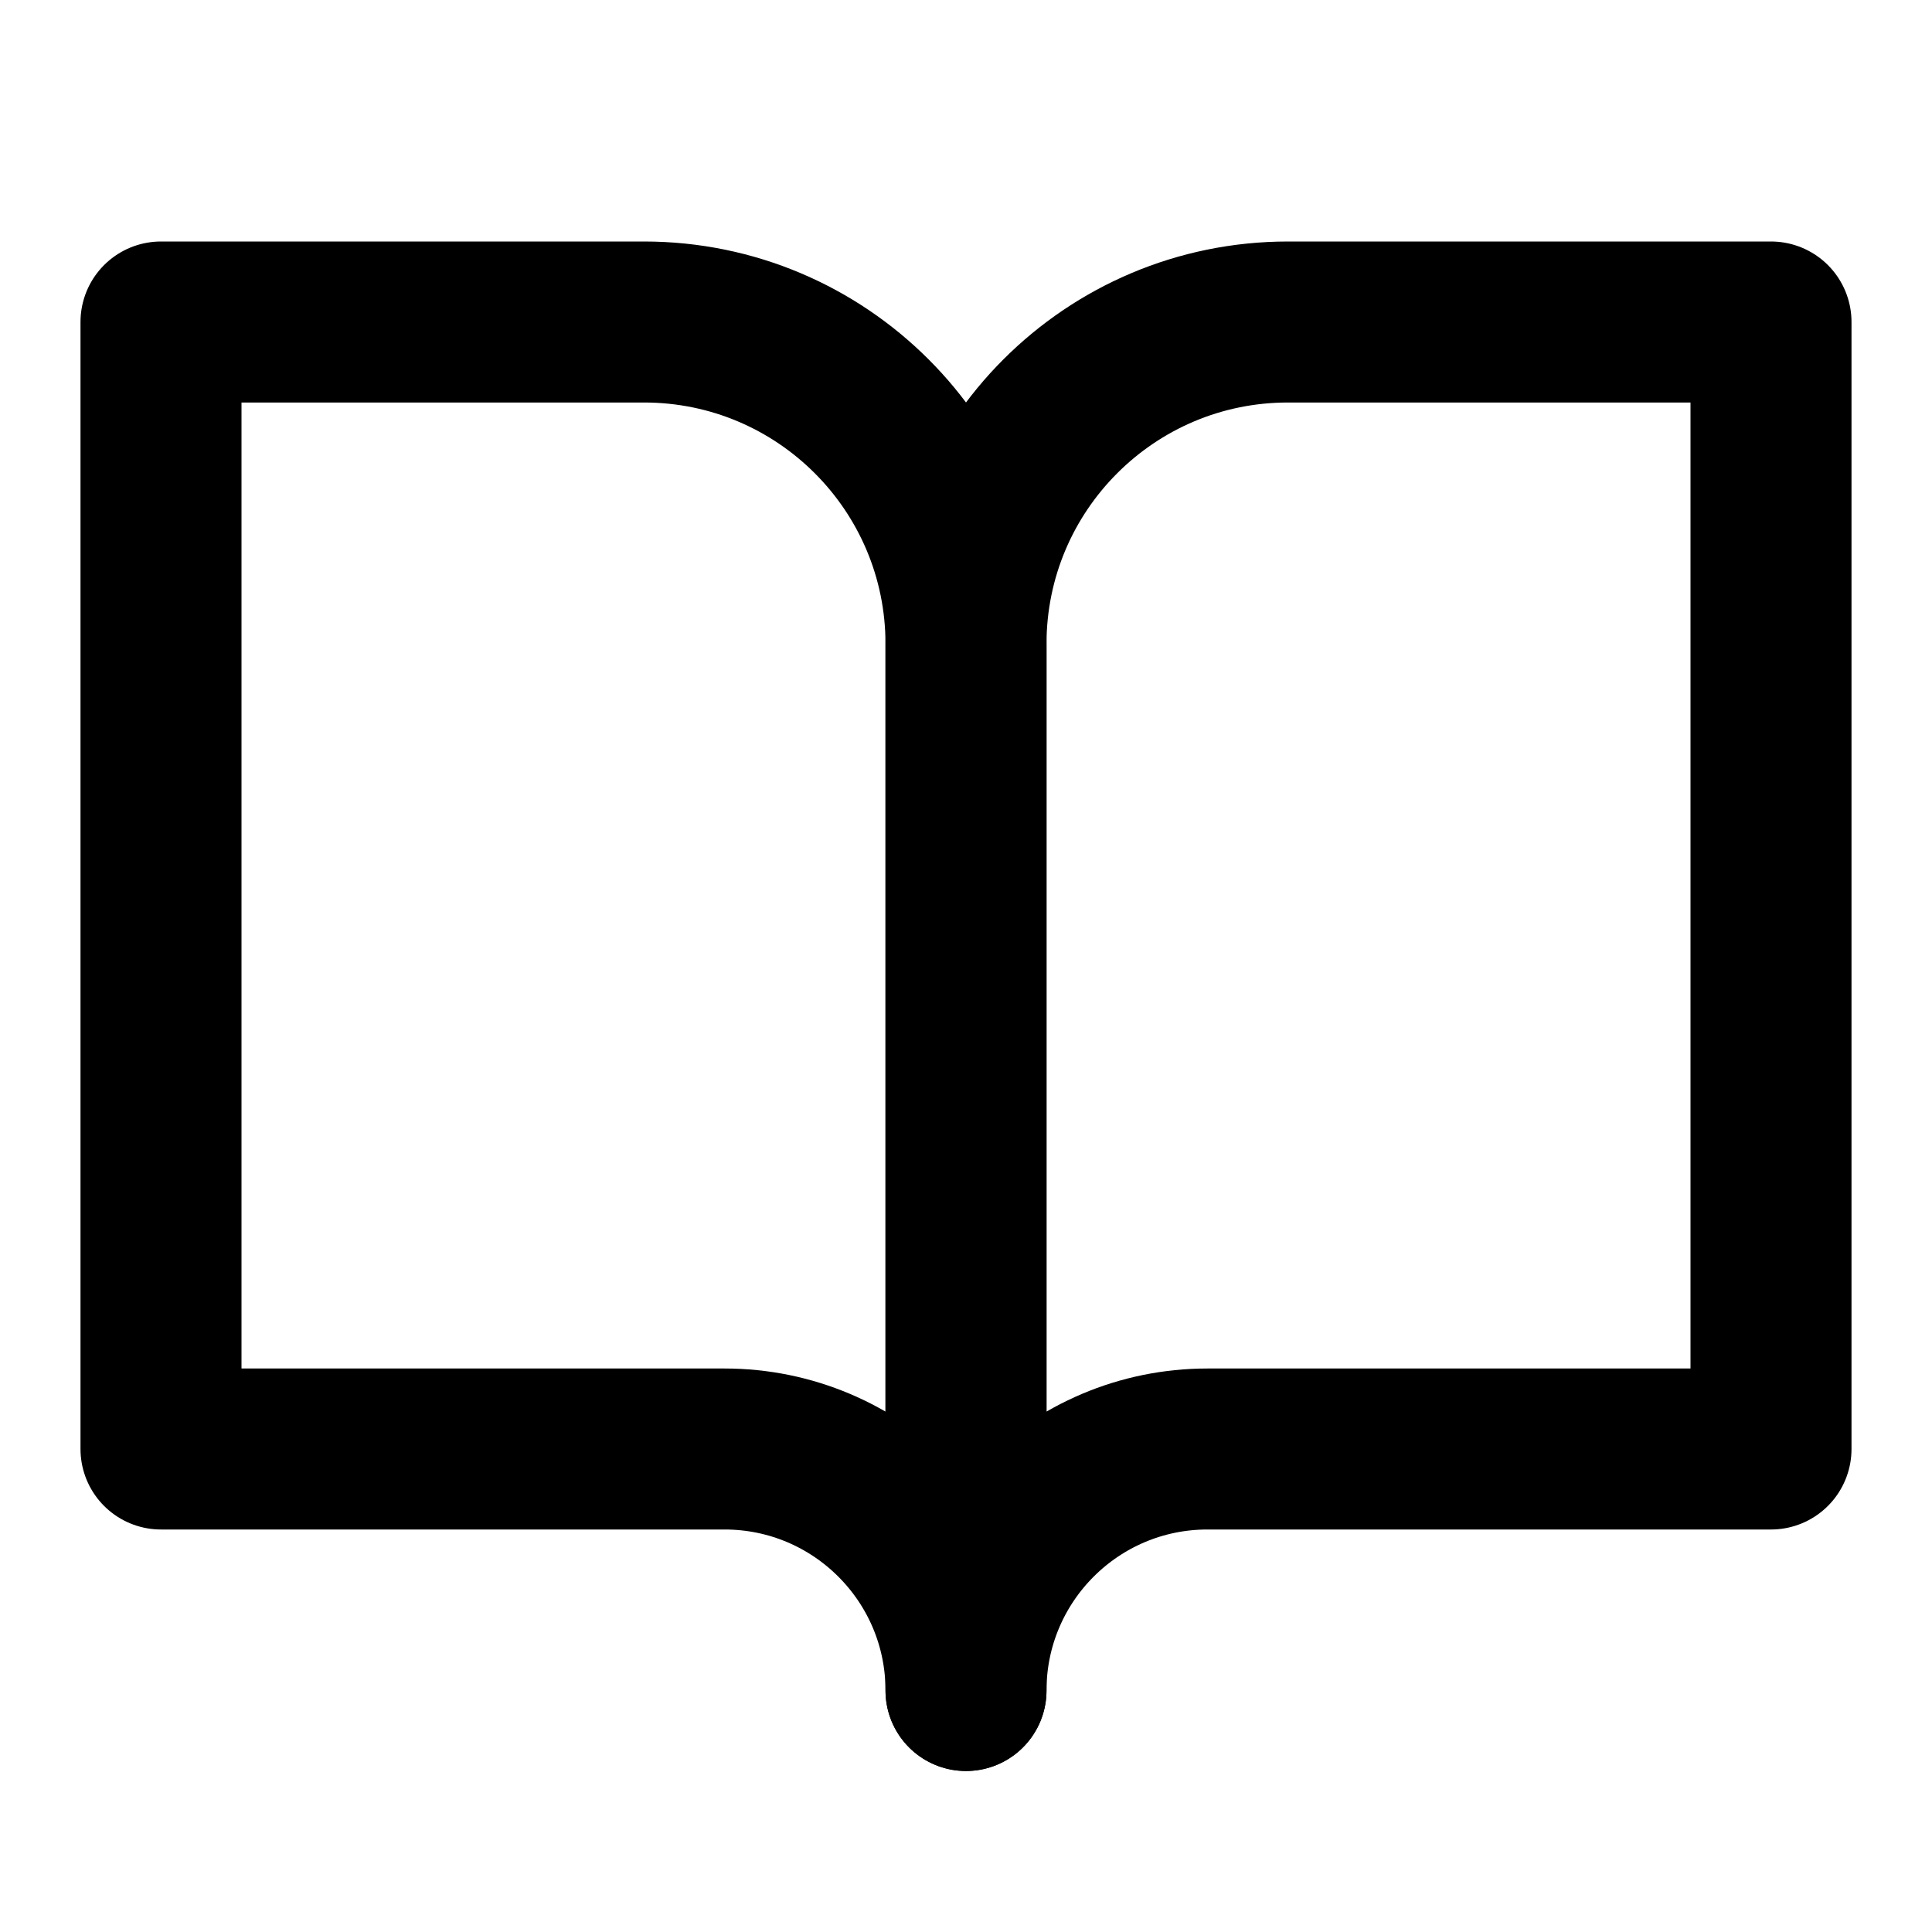
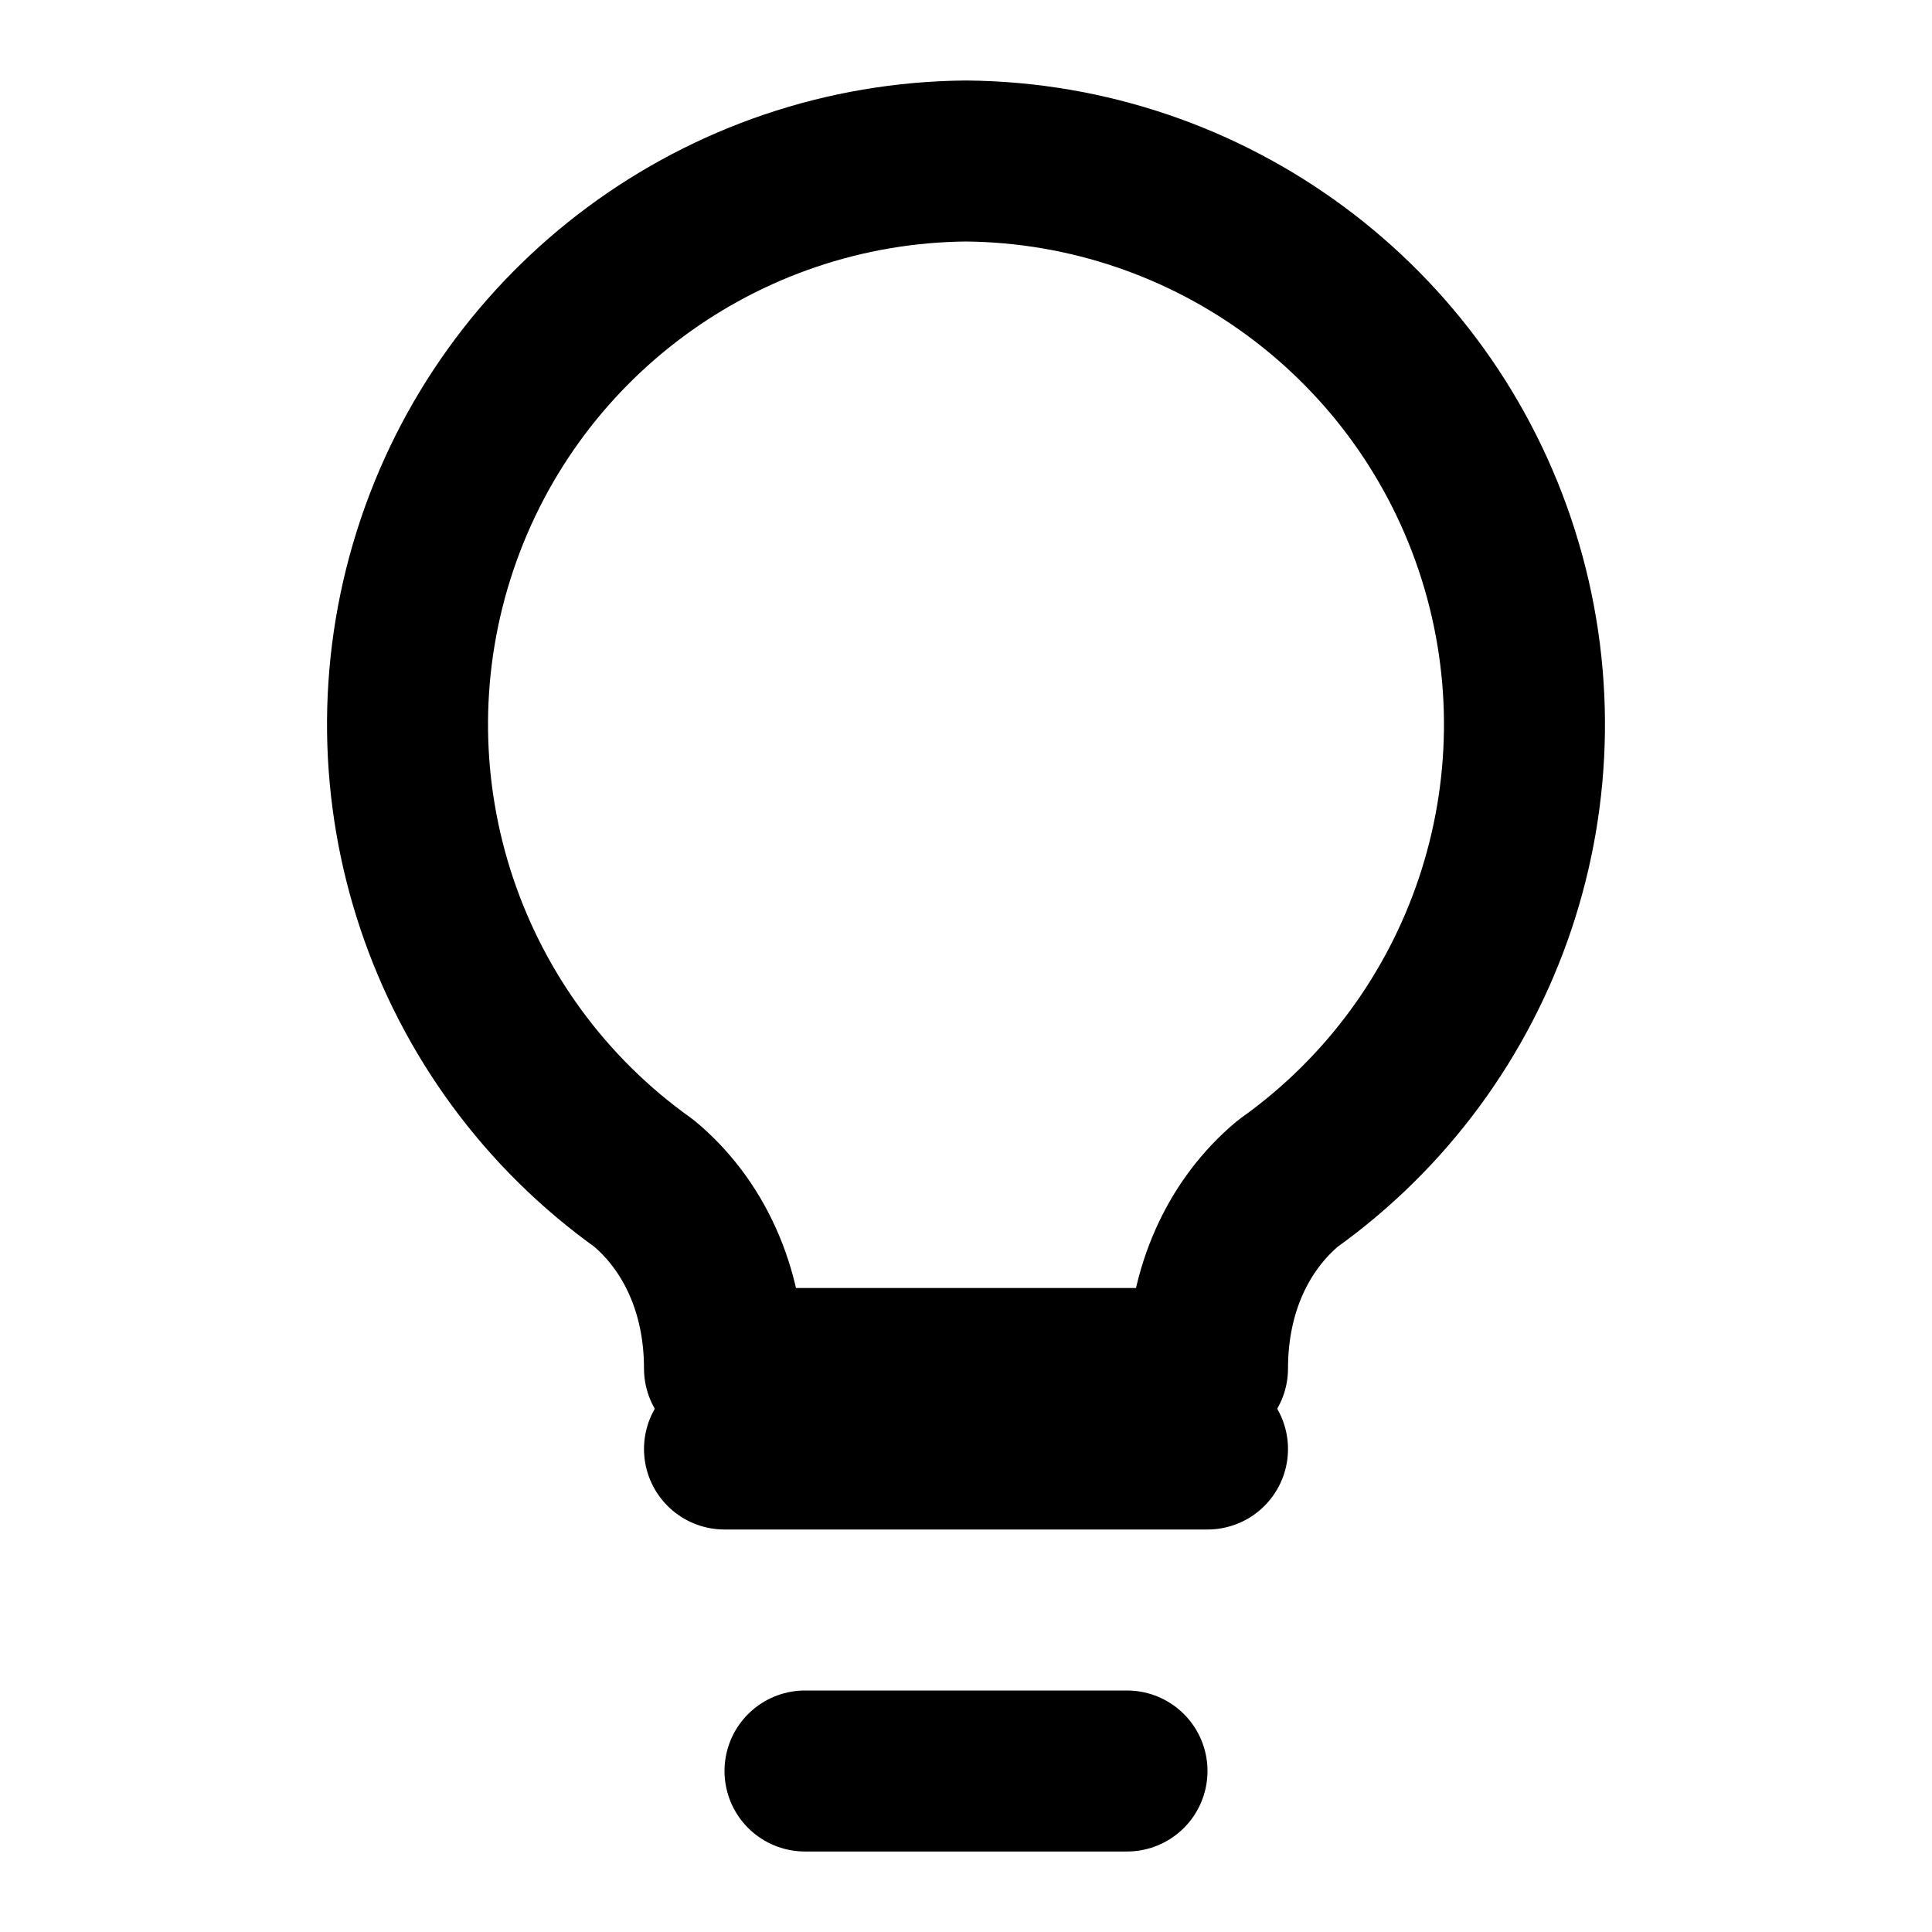
<svg xmlns="http://www.w3.org/2000/svg" viewBox="0 0 24 24" fill="none" stroke="currentColor" stroke-width="2" stroke-linecap="round" stroke-linejoin="round">
-   <path d="M2 4h6a4 4 0 0 1 4 4v13a3 3 0 0 0-3-3H2z" />
-   <path d="M22 4h-6a4 4 0 0 0-4 4v13a3 3 0 0 1 3-3h7z" />
+   <path d="M9 18h6" />
+   <path d="M10 22h4" />
+   <path d="M12 2a7 7 0 0 0-4 12.7c.6.5 1 1.3 1 2.3h6c0-1 .4-1.8 1-2.3A7 7 0 0 0 12 2z" />
</svg>
